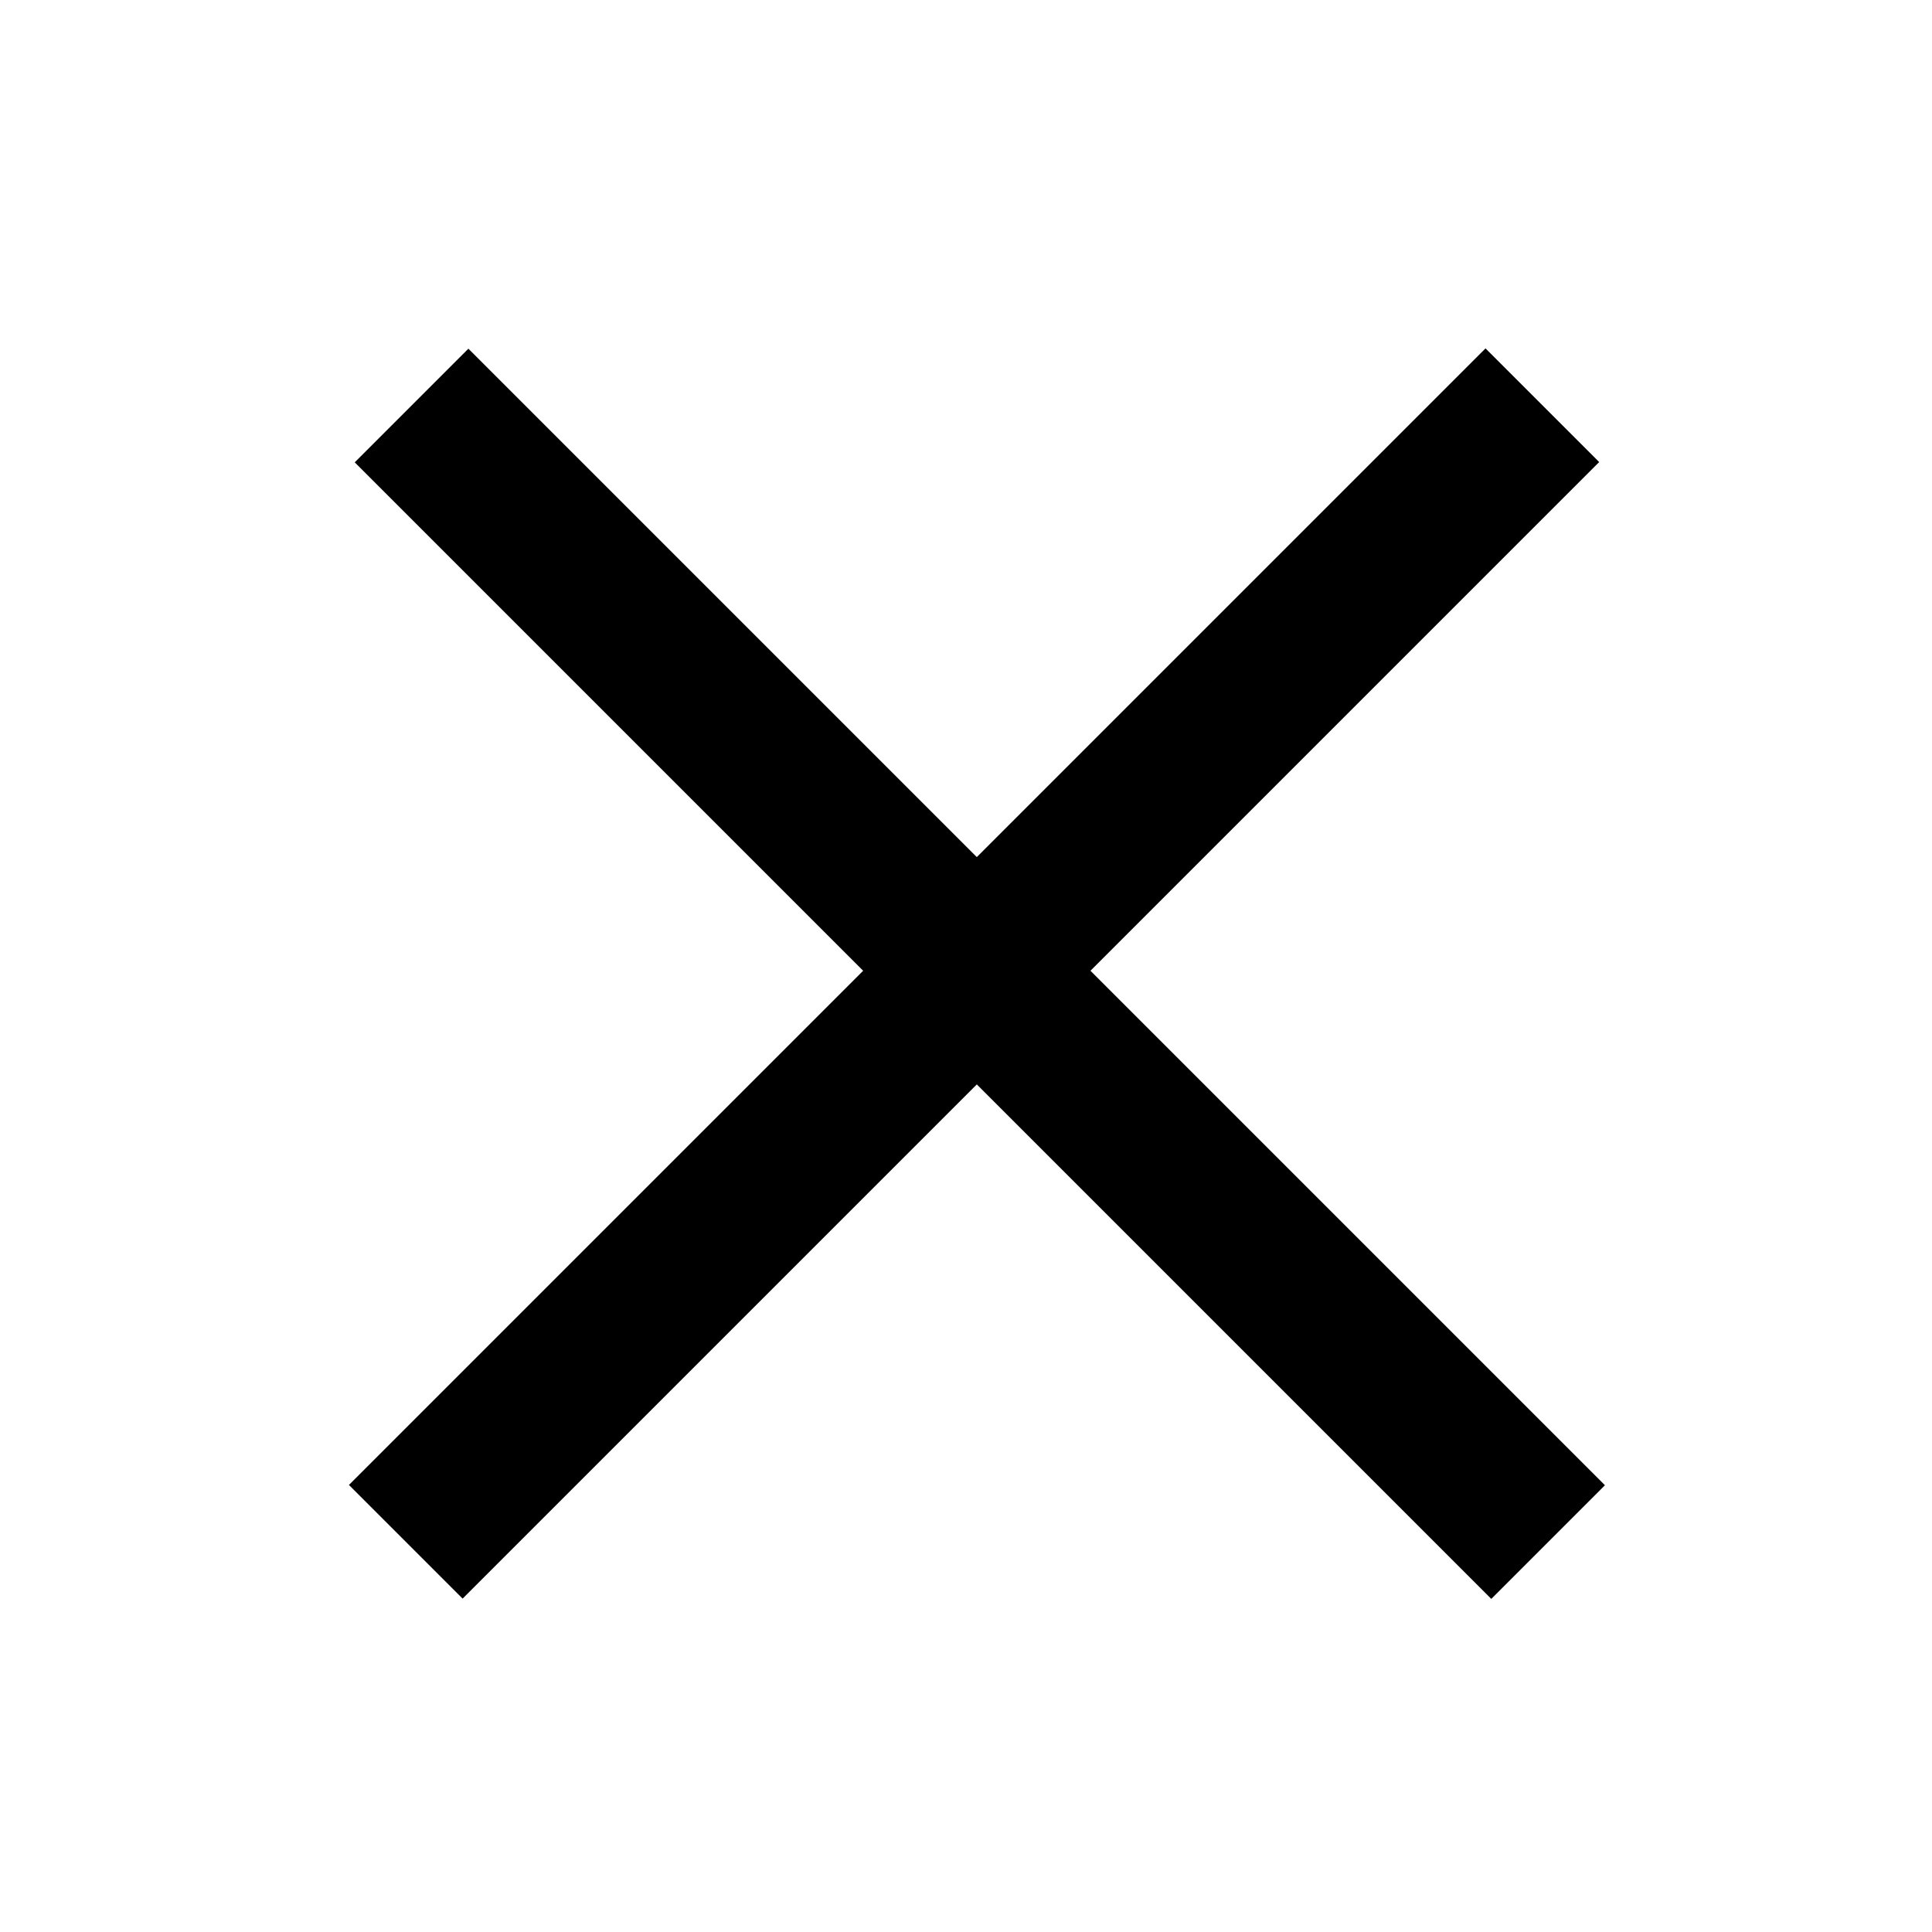
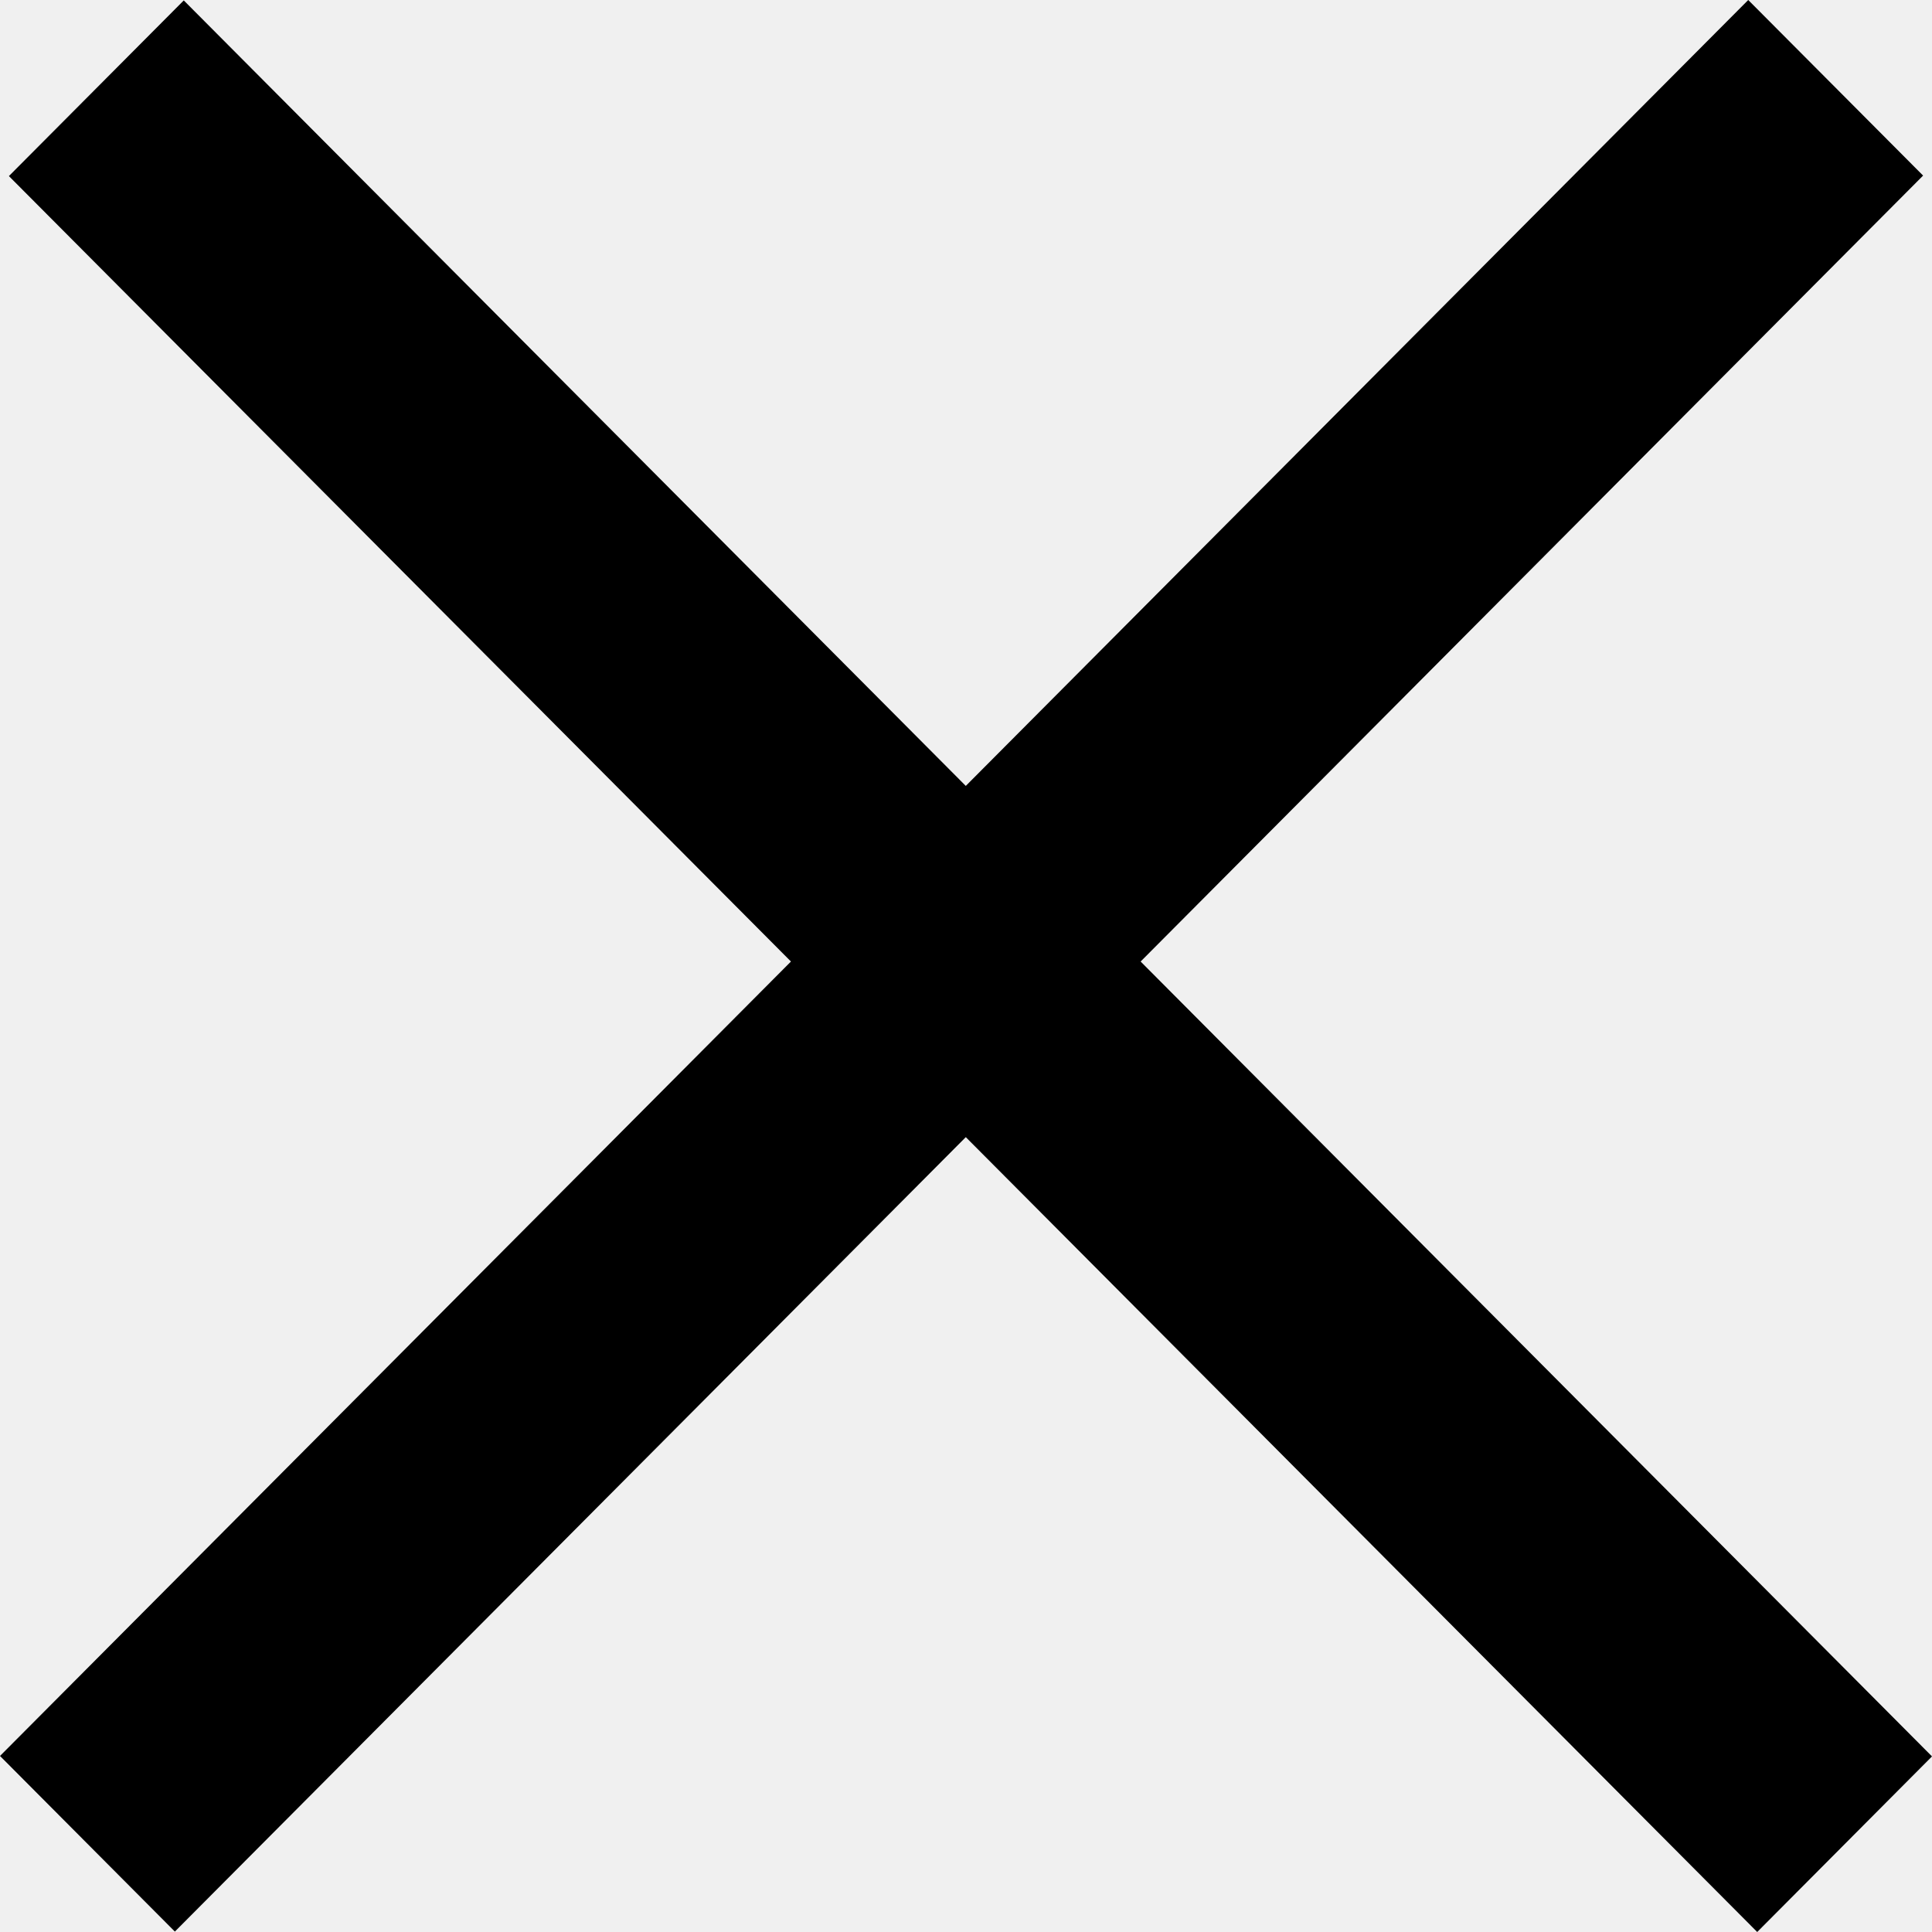
- <svg xmlns="http://www.w3.org/2000/svg" width="86" height="86" viewBox="0 0 86 86" fill="none">
-   <rect width="86" height="86" fill="white" />
-   <rect x="20.85" y="15.521" width="71.548" height="7.155" transform="rotate(45 20.8496 15.5206)" fill="black" />
-   <rect x="15.533" y="66.1" width="71.548" height="7.155" transform="rotate(-45 15.5332 66.1003)" fill="black" />
+ <svg xmlns="http://www.w3.org/2000/svg" width="51" height="51" viewBox="0 0 51 51" fill="none">
+   <path d="M4.851 0.011L51 46.365L46.386 51L0.235 4.648L4.851 0.011Z" fill="black" />
+   <path d="M0 46.353L46.149 0L50.765 4.635L4.616 50.989L0 46.353Z" fill="black" />
</svg>
